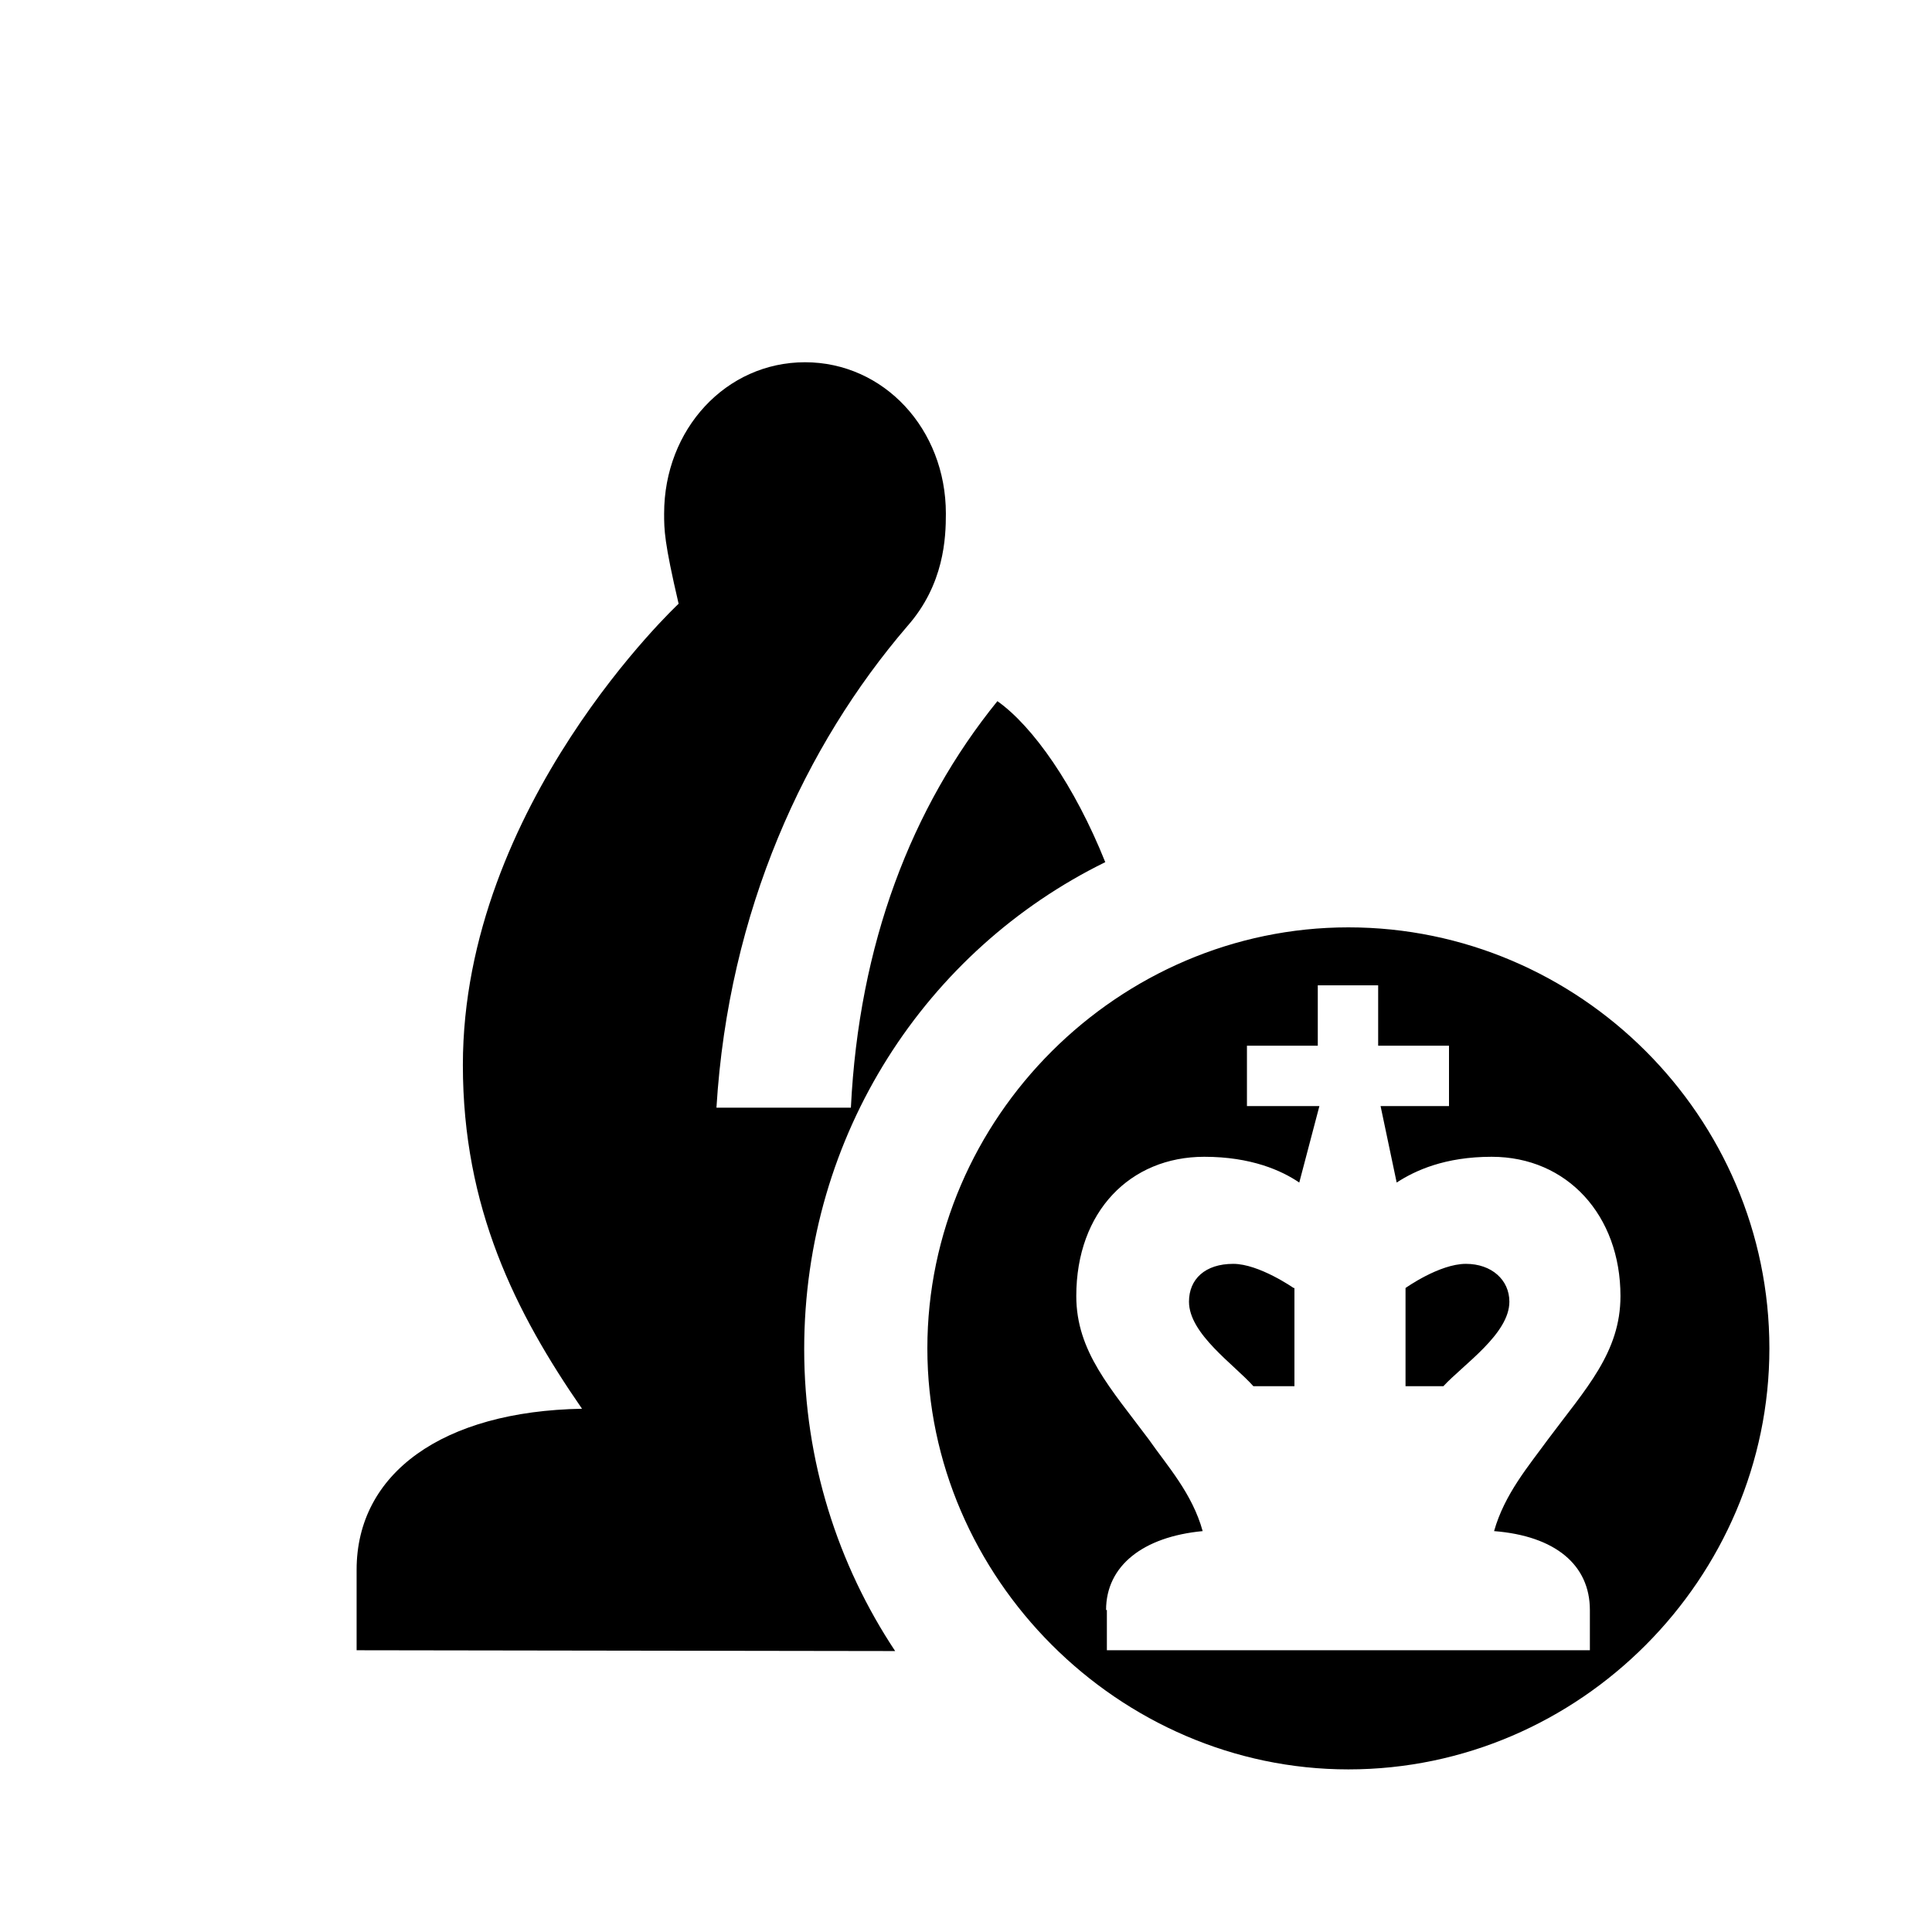
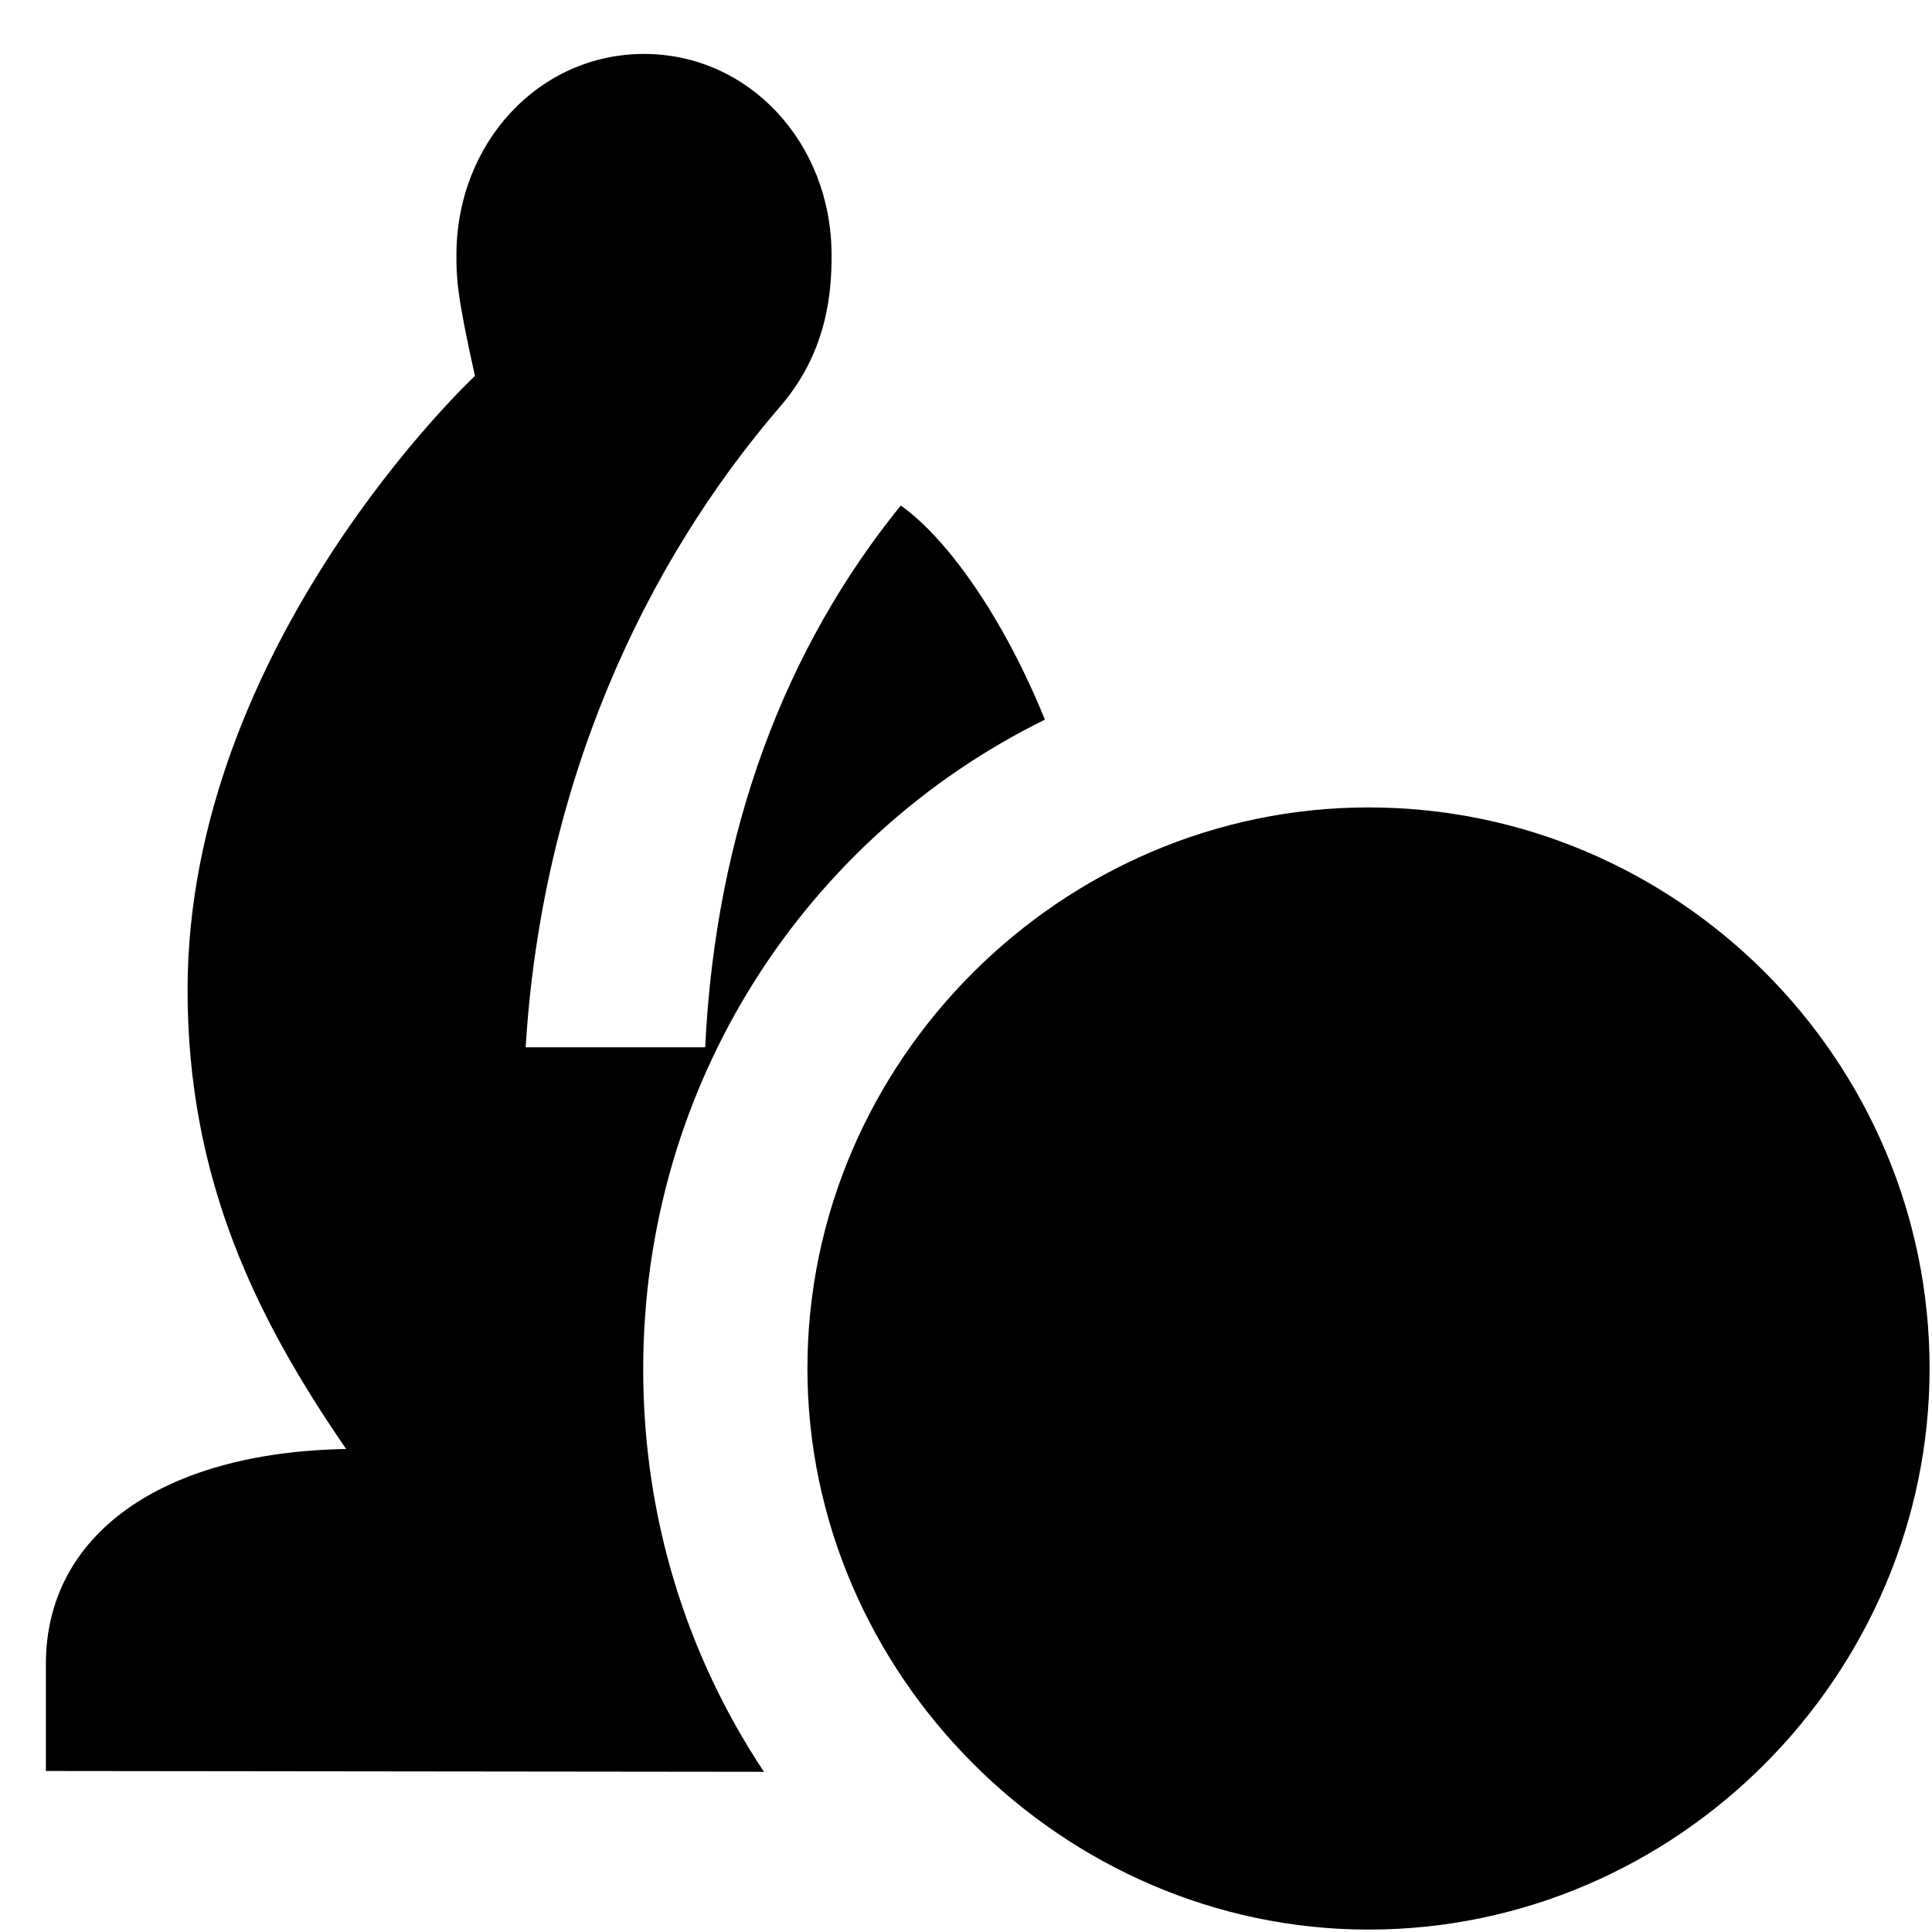
- <svg xmlns="http://www.w3.org/2000/svg" viewBox="0 0 24 24" fill="currentColor">
-   <path d="M4.43,20.5L4.43,19.5C4.43,18.3,5.5,17.53,7.23,17.5C6.4,16.3,5.75,15,5.75,13.23C5.75,10,8.43,7.5,8.43,7.5C8.25,6.73,8.25,6.58,8.25,6.38C8.25,5.33,9.02,4.5,10,4.5C10.98,4.5,11.75,5.33,11.75,6.38C11.75,6.68,11.73,7.26,11.27,7.78C10,9.26,9.05,11.31,8.9,13.76L10.57,13.76C10.67,11.73,11.32,10.03,12.39,8.71C12.83,9.02,13.35,9.76,13.73,10.71C11.51,11.8,9.99,14.09,9.99,16.76C9.99,18.15,10.41,19.44,11.12,20.51ZM11.52,16.75C11.52,13.88,13.9,11.52,16.75,11.52C19.62,11.52,21.98,13.87,21.98,16.75C21.98,19.6,19.63,21.98,16.75,21.98C13.9,21.98,11.52,19.6,11.52,16.75ZM17.46,17.22L17.46,16C17.46,16,17.88,15.7,18.21,15.7C18.53,15.7,18.75,15.9,18.75,16.17C18.75,16.57,18.18,16.95,17.93,17.22ZM16.08,16L16.08,17.22L15.57,17.22C15.33,16.95,14.77,16.57,14.77,16.17C14.77,15.89,14.97,15.7,15.32,15.7C15.64,15.7,16.07,16,16.07,16ZM13.75,20L13.75,20.5L19.75,20.5L19.75,20C19.75,19.44,19.32,19.08,18.56,19.02C18.69,18.56,18.99,18.21,19.23,17.88C19.7,17.25,20.13,16.8,20.13,16.1C20.13,15.1,19.47,14.37,18.53,14.37C17.95,14.37,17.58,14.54,17.35,14.69L17.15,13.74L18,13.74L18,12.99L17.12,12.99L17.12,12.24L16.37,12.24L16.37,12.99L15.49,12.99L15.49,13.74L16.39,13.74L16.14,14.69C15.92,14.54,15.54,14.37,14.96,14.37C14.04,14.37,13.37,15.05,13.37,16.1C13.37,16.79,13.8,17.25,14.27,17.88C14.5,18.21,14.81,18.55,14.94,19.02C14.2,19.09,13.74,19.45,13.74,20Z" />
+ <svg xmlns="http://www.w3.org/2000/svg" viewBox="0 0 24 24">
+   <path d="M0.57,22L0.57,20.67C0.57,19.07,2,18.04,4.3,18C3.2,16.4,2.33,14.67,2.33,12.3C2.33,8,5.9,4.67,5.9,4.67C5.67,3.64,5.67,3.44,5.67,3.17C5.67,1.77,6.7,0.67,8,0.67C9.3,0.67,10.33,1.77,10.33,3.17C10.33,3.57,10.3,4.34,9.7,5.04C8,7.01,6.73,9.74,6.53,13.01L8.76,13.01C8.89,10.31,9.76,8.04,11.19,6.28C11.77,6.69,12.47,7.68,12.98,8.94C10.01,10.4,7.99,13.46,7.99,17.01C7.99,18.87,8.54,20.58,9.49,22.01Z" fill="currentColor" />
+   <path d="M10.03,17C10.03,13.17,13.2,10.03,17,10.03C20.83,10.03,23.97,13.16,23.97,17C23.97,20.8,20.84,23.97,17,23.97C13.2,23.97,10.03,20.8,10.03,17Z" fill="currentColor" />
+   <path d="M17.94,17.63L17.94,16C17.94,16,18.51,15.6,18.94,15.6C19.37,15.6,19.67,15.87,19.67,16.23C19.67,16.76,18.9,17.26,18.57,17.63Z" fill="currentColor" />
+   <path d="M16.1,16L16.1,17.63L15.43,17.63C15.1,17.26,14.36,16.76,14.36,16.23C14.36,15.86,14.63,15.6,15.09,15.6C15.52,15.6,16.09,16,16.09,16Z" fill="currentColor" />
+   <path d="M13,21.33L13,22L21,22L21,21.33C21,20.59,20.42,20.11,19.41,20.02C19.59,19.41,19.99,18.95,20.3,18.5C20.93,17.67,21.5,17.07,21.5,16.13C21.5,14.8,20.63,13.83,19.37,13.83C18.6,13.83,18.1,14.06,17.8,14.26L17.53,12.99L18.66,12.99L18.66,11.99L17.49,11.99L17.49,10.99L16.49,10.99L16.49,11.99L15.32,11.99L15.32,12.99L16.52,12.99L16.19,14.26C15.89,14.06,15.39,13.83,14.62,13.83C13.39,13.83,12.49,14.73,12.49,16.13C12.49,17.06,13.06,17.66,13.69,18.5C14,18.95,14.41,19.4,14.59,20.02C13.6,20.12,12.99,20.6,12.99,21.33Z" fill="currentColor" />
</svg>
